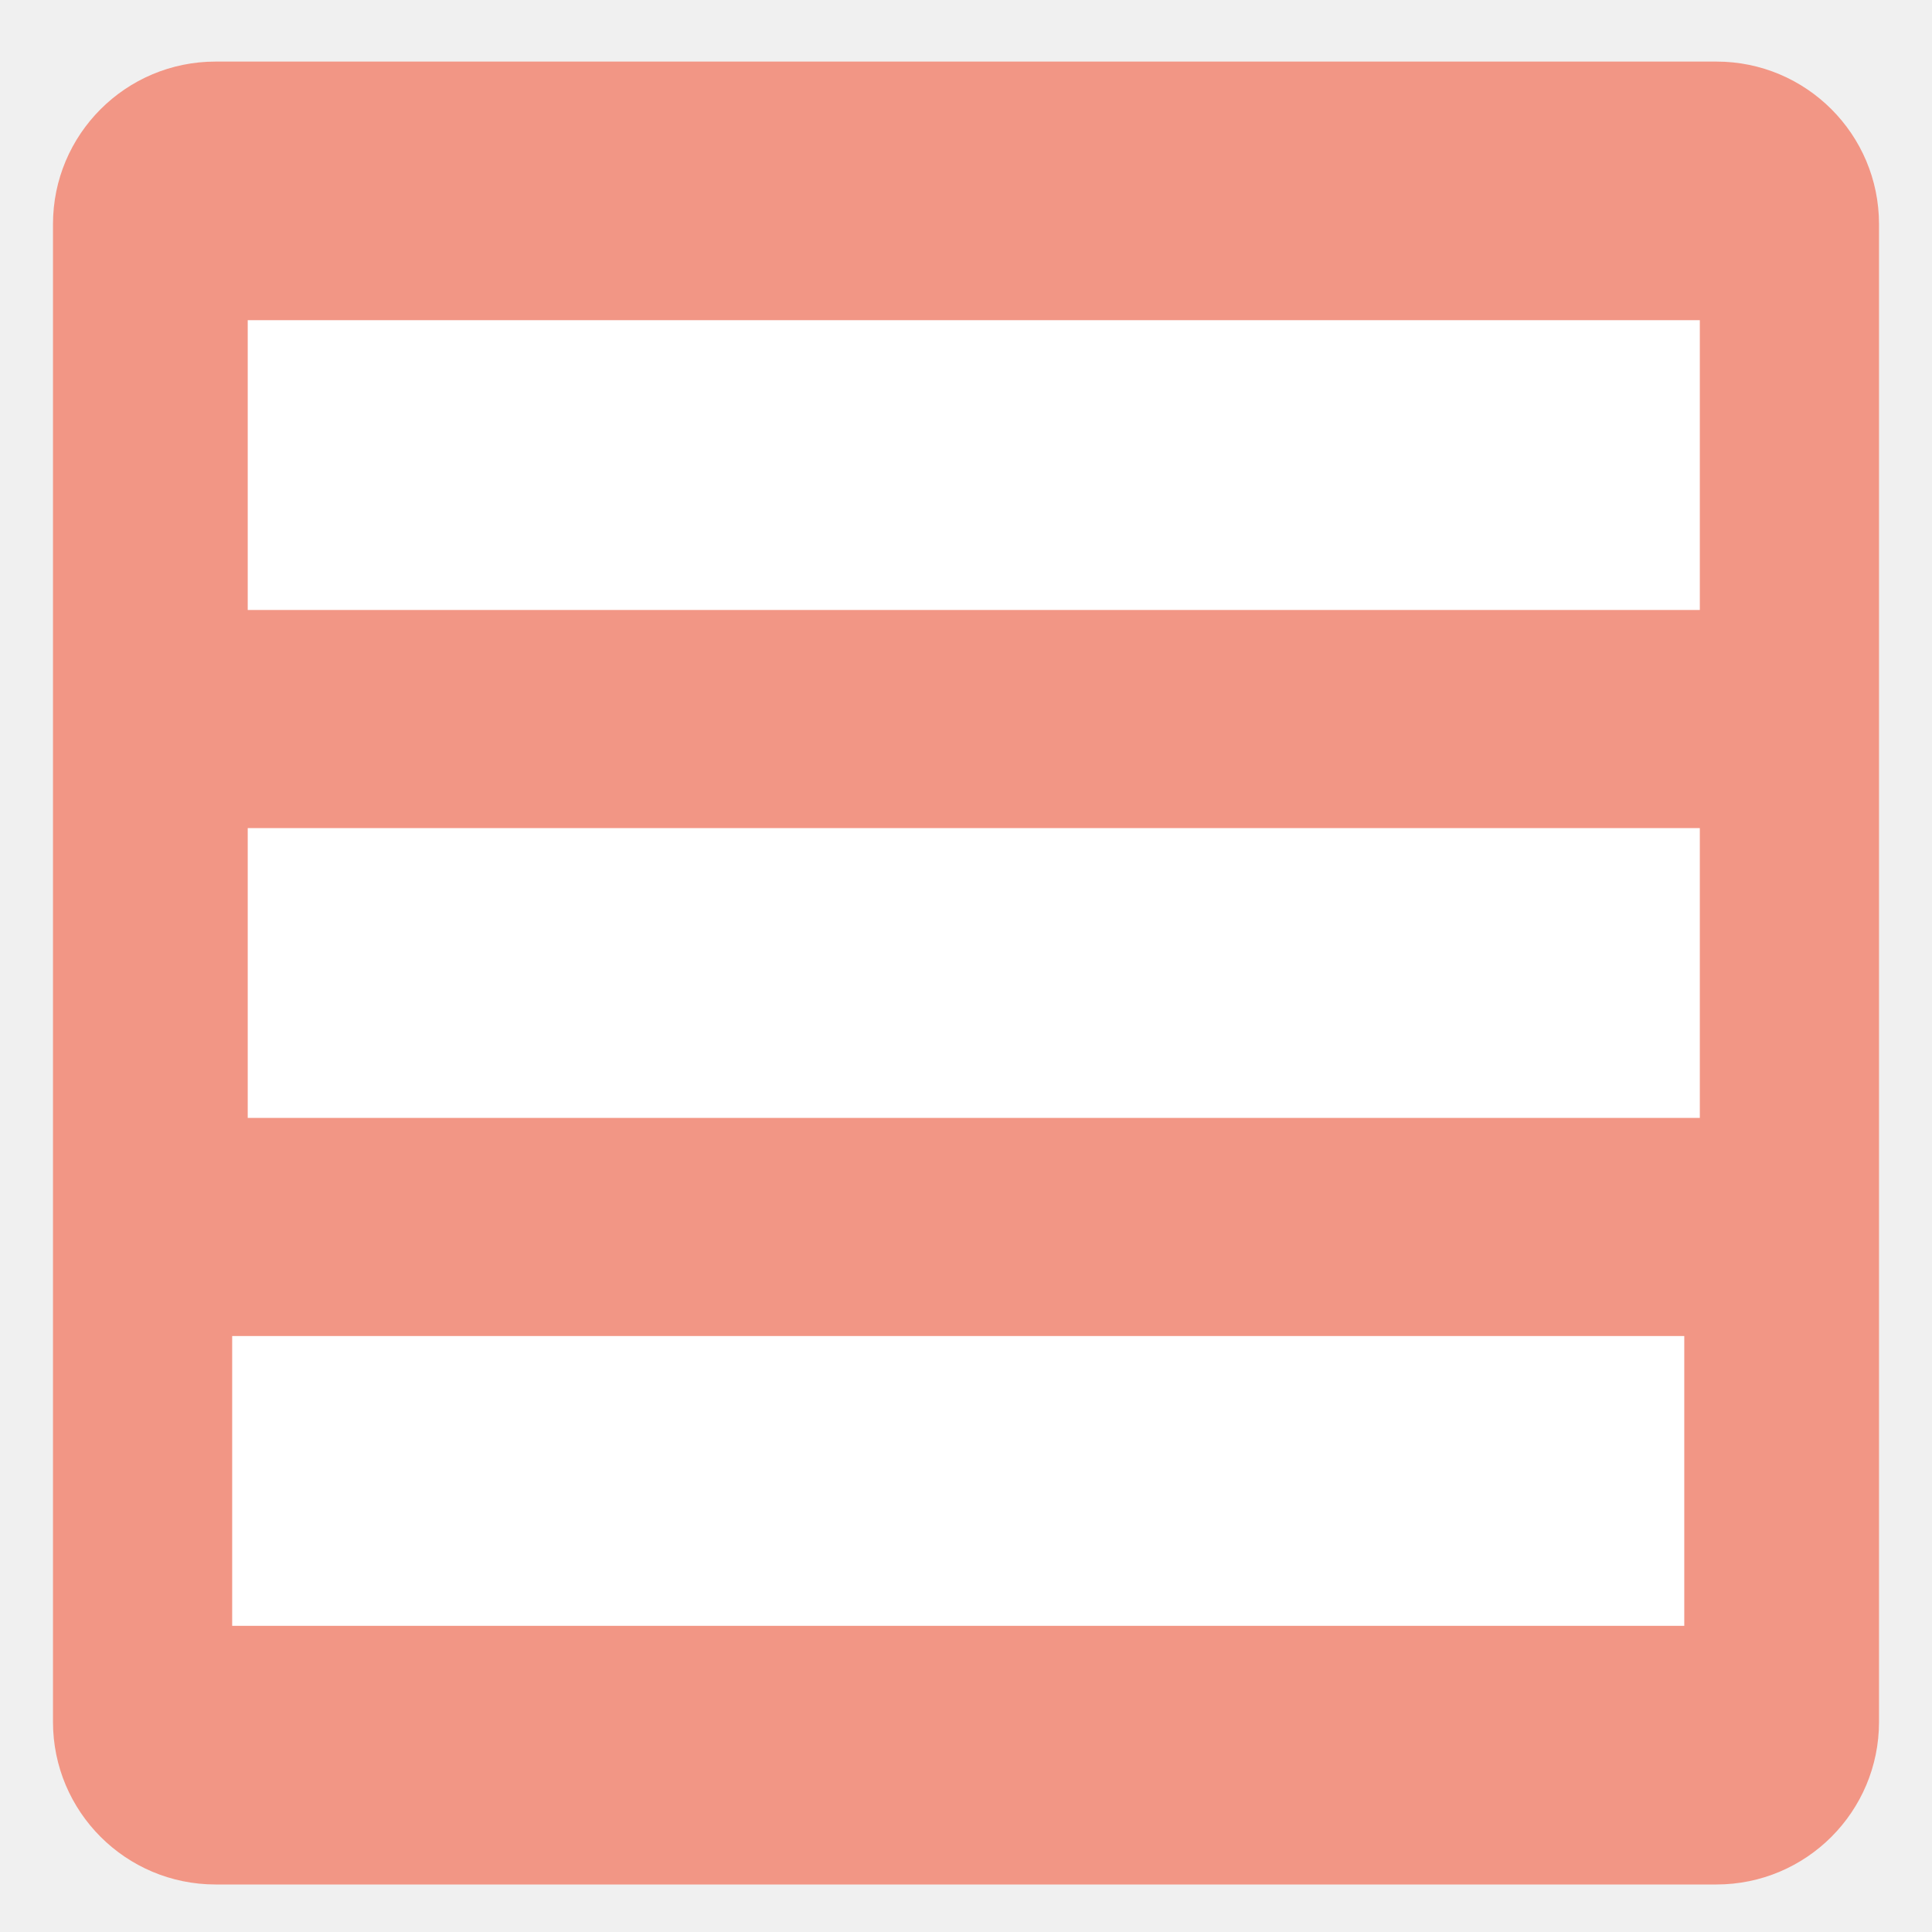
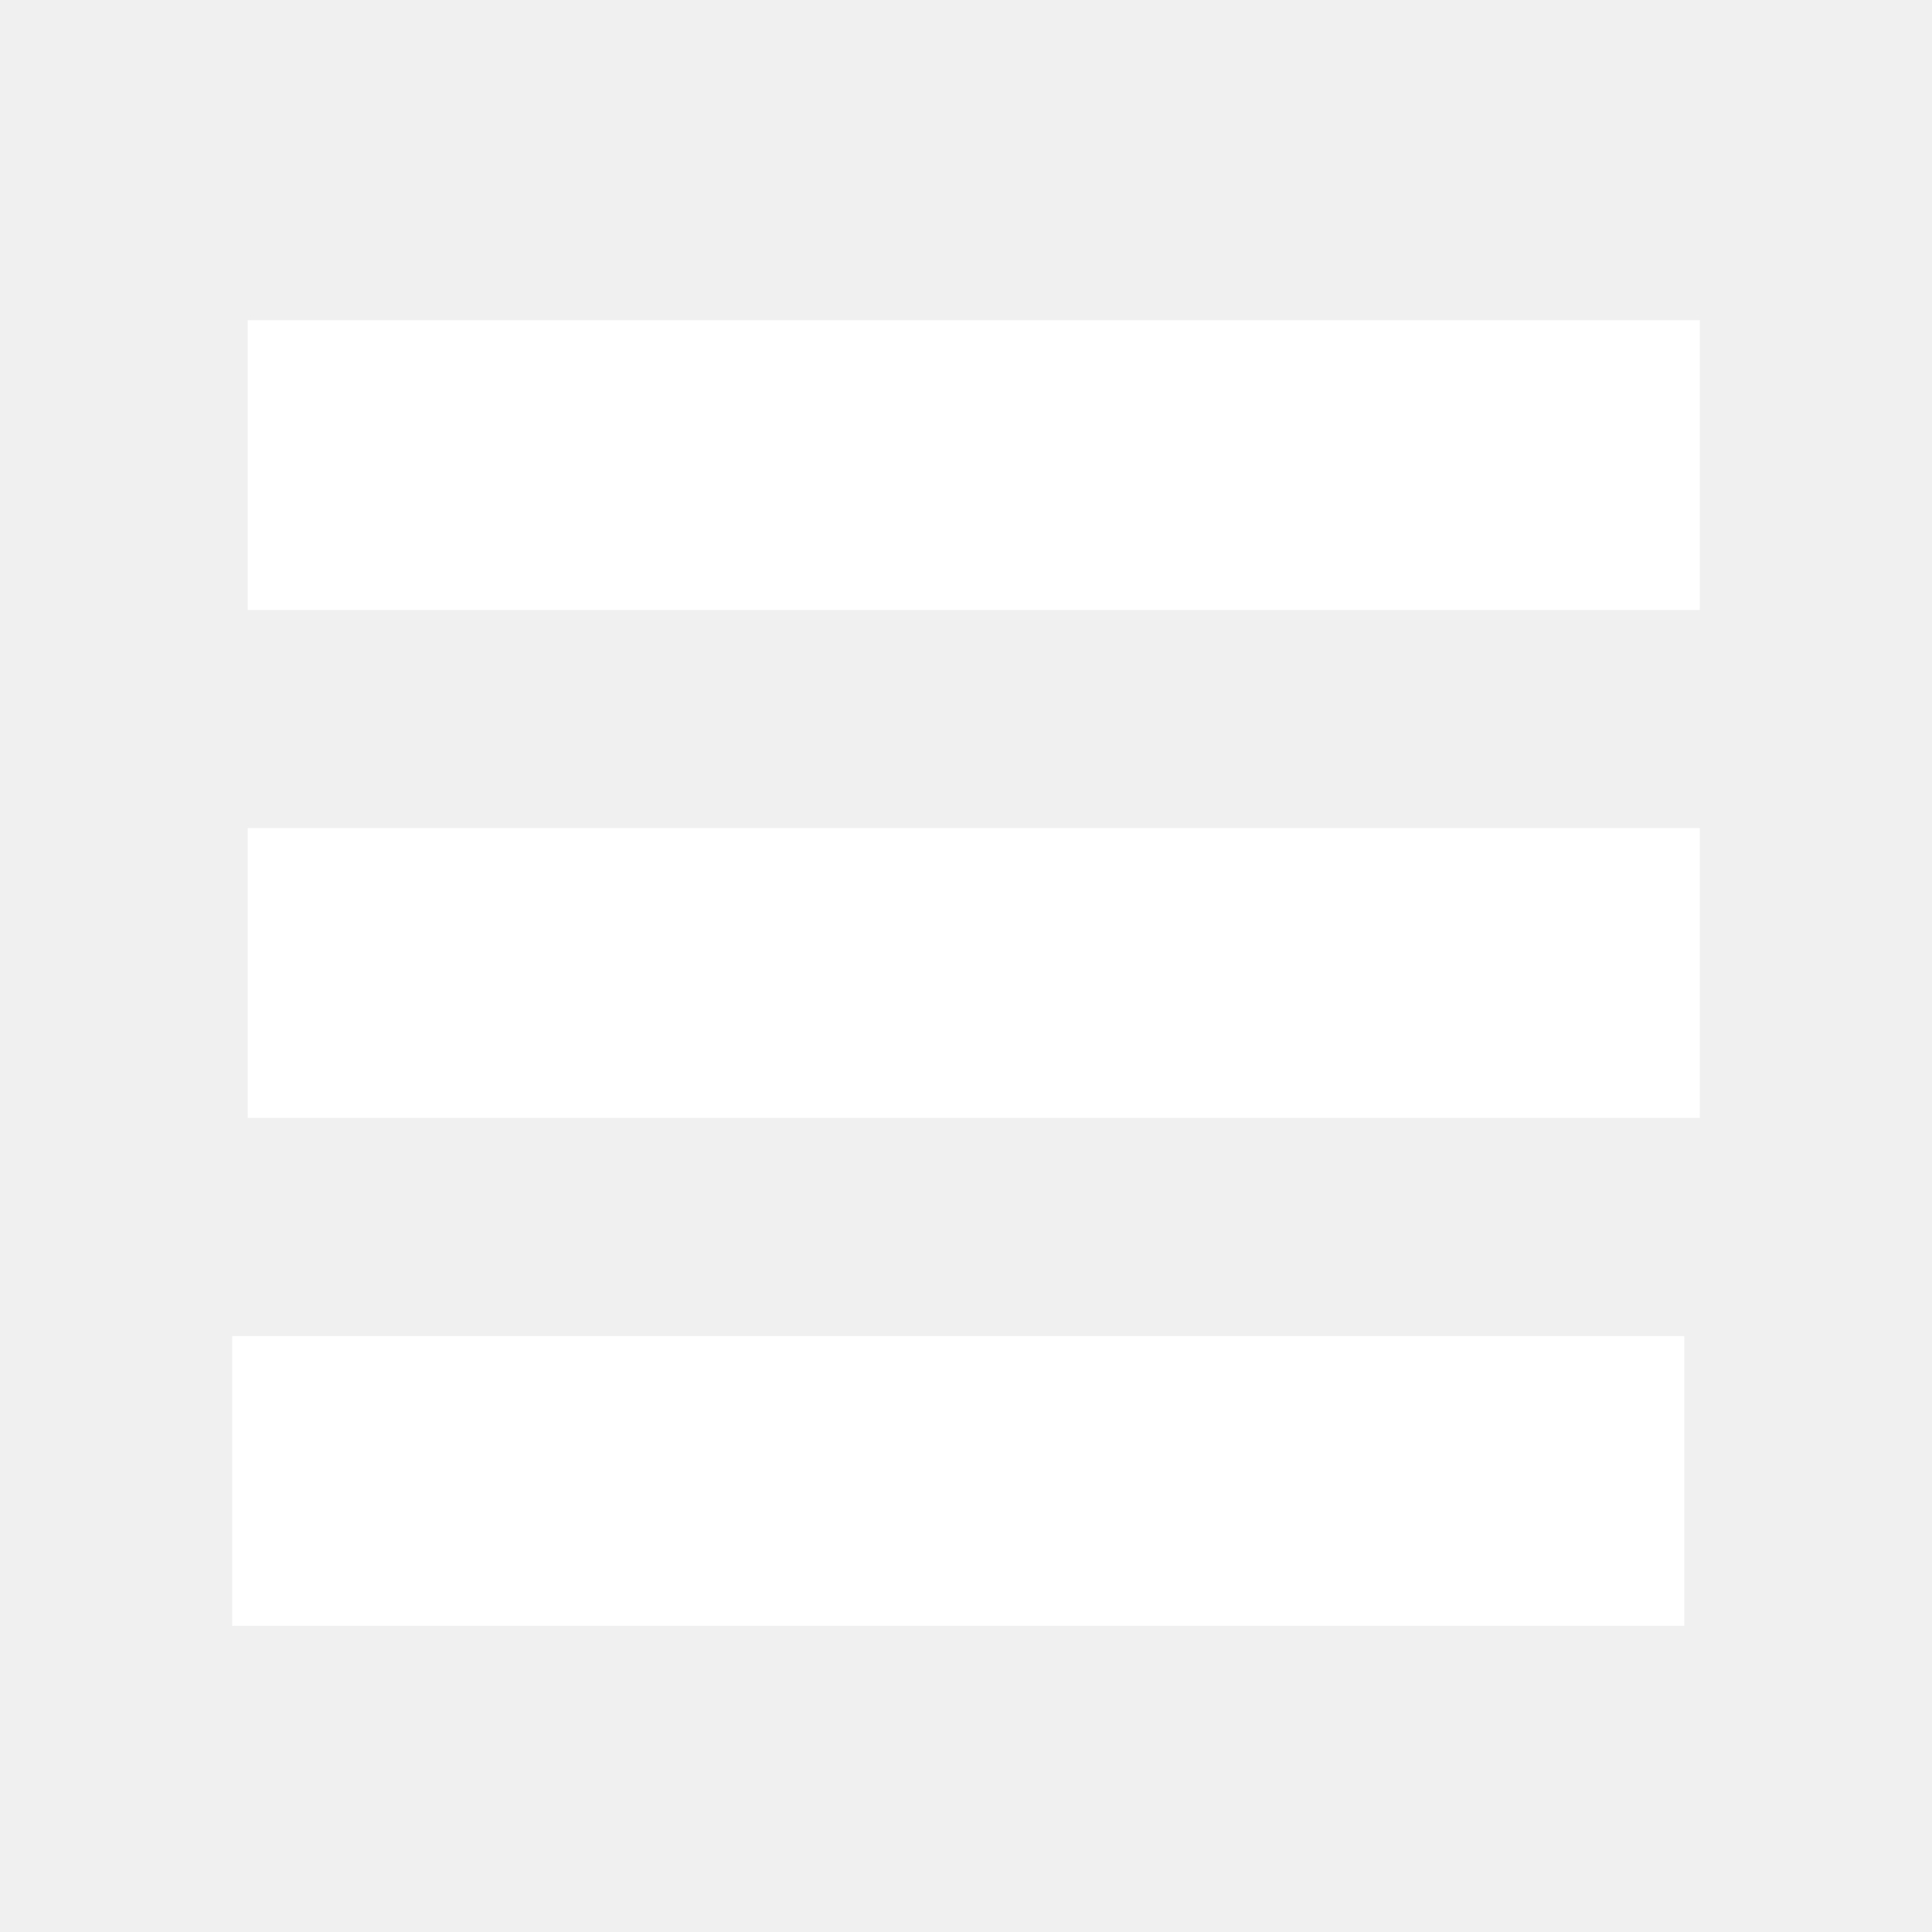
<svg xmlns="http://www.w3.org/2000/svg" version="1.1" id="Layer_1" x="0px" y="0px" viewBox="0 0 40 40" enable-background="new 0 0 40 40" xml:space="preserve">
-   <path id="XMLID_1_" fill="#F29685" d="M35.537,39.016H4.463c-1.859,0-3.366-1.507-3.366-3.366V4.641  c0-1.859,1.507-3.366,3.366-3.366h31.074c1.859,0,3.366,1.507,3.366,3.366V35.65C38.903,37.509,37.396,39.016,35.537,39.016z" />
  <g id="XMLID_3_">
    <g id="XMLID_2_">
      <rect id="XMLID_8_" x="5.129" y="6.629" fill="#FFFFFF" width="30.064" height="6" />
    </g>
    <g id="XMLID_4_">
      <rect id="XMLID_7_" x="5.129" y="17.145" fill="#FFFFFF" width="30.064" height="6" />
    </g>
    <g id="XMLID_5_">
      <rect id="XMLID_6_" x="4.807" y="27.661" fill="#FFFFFF" width="30.064" height="6" />
    </g>
  </g>
</svg>
